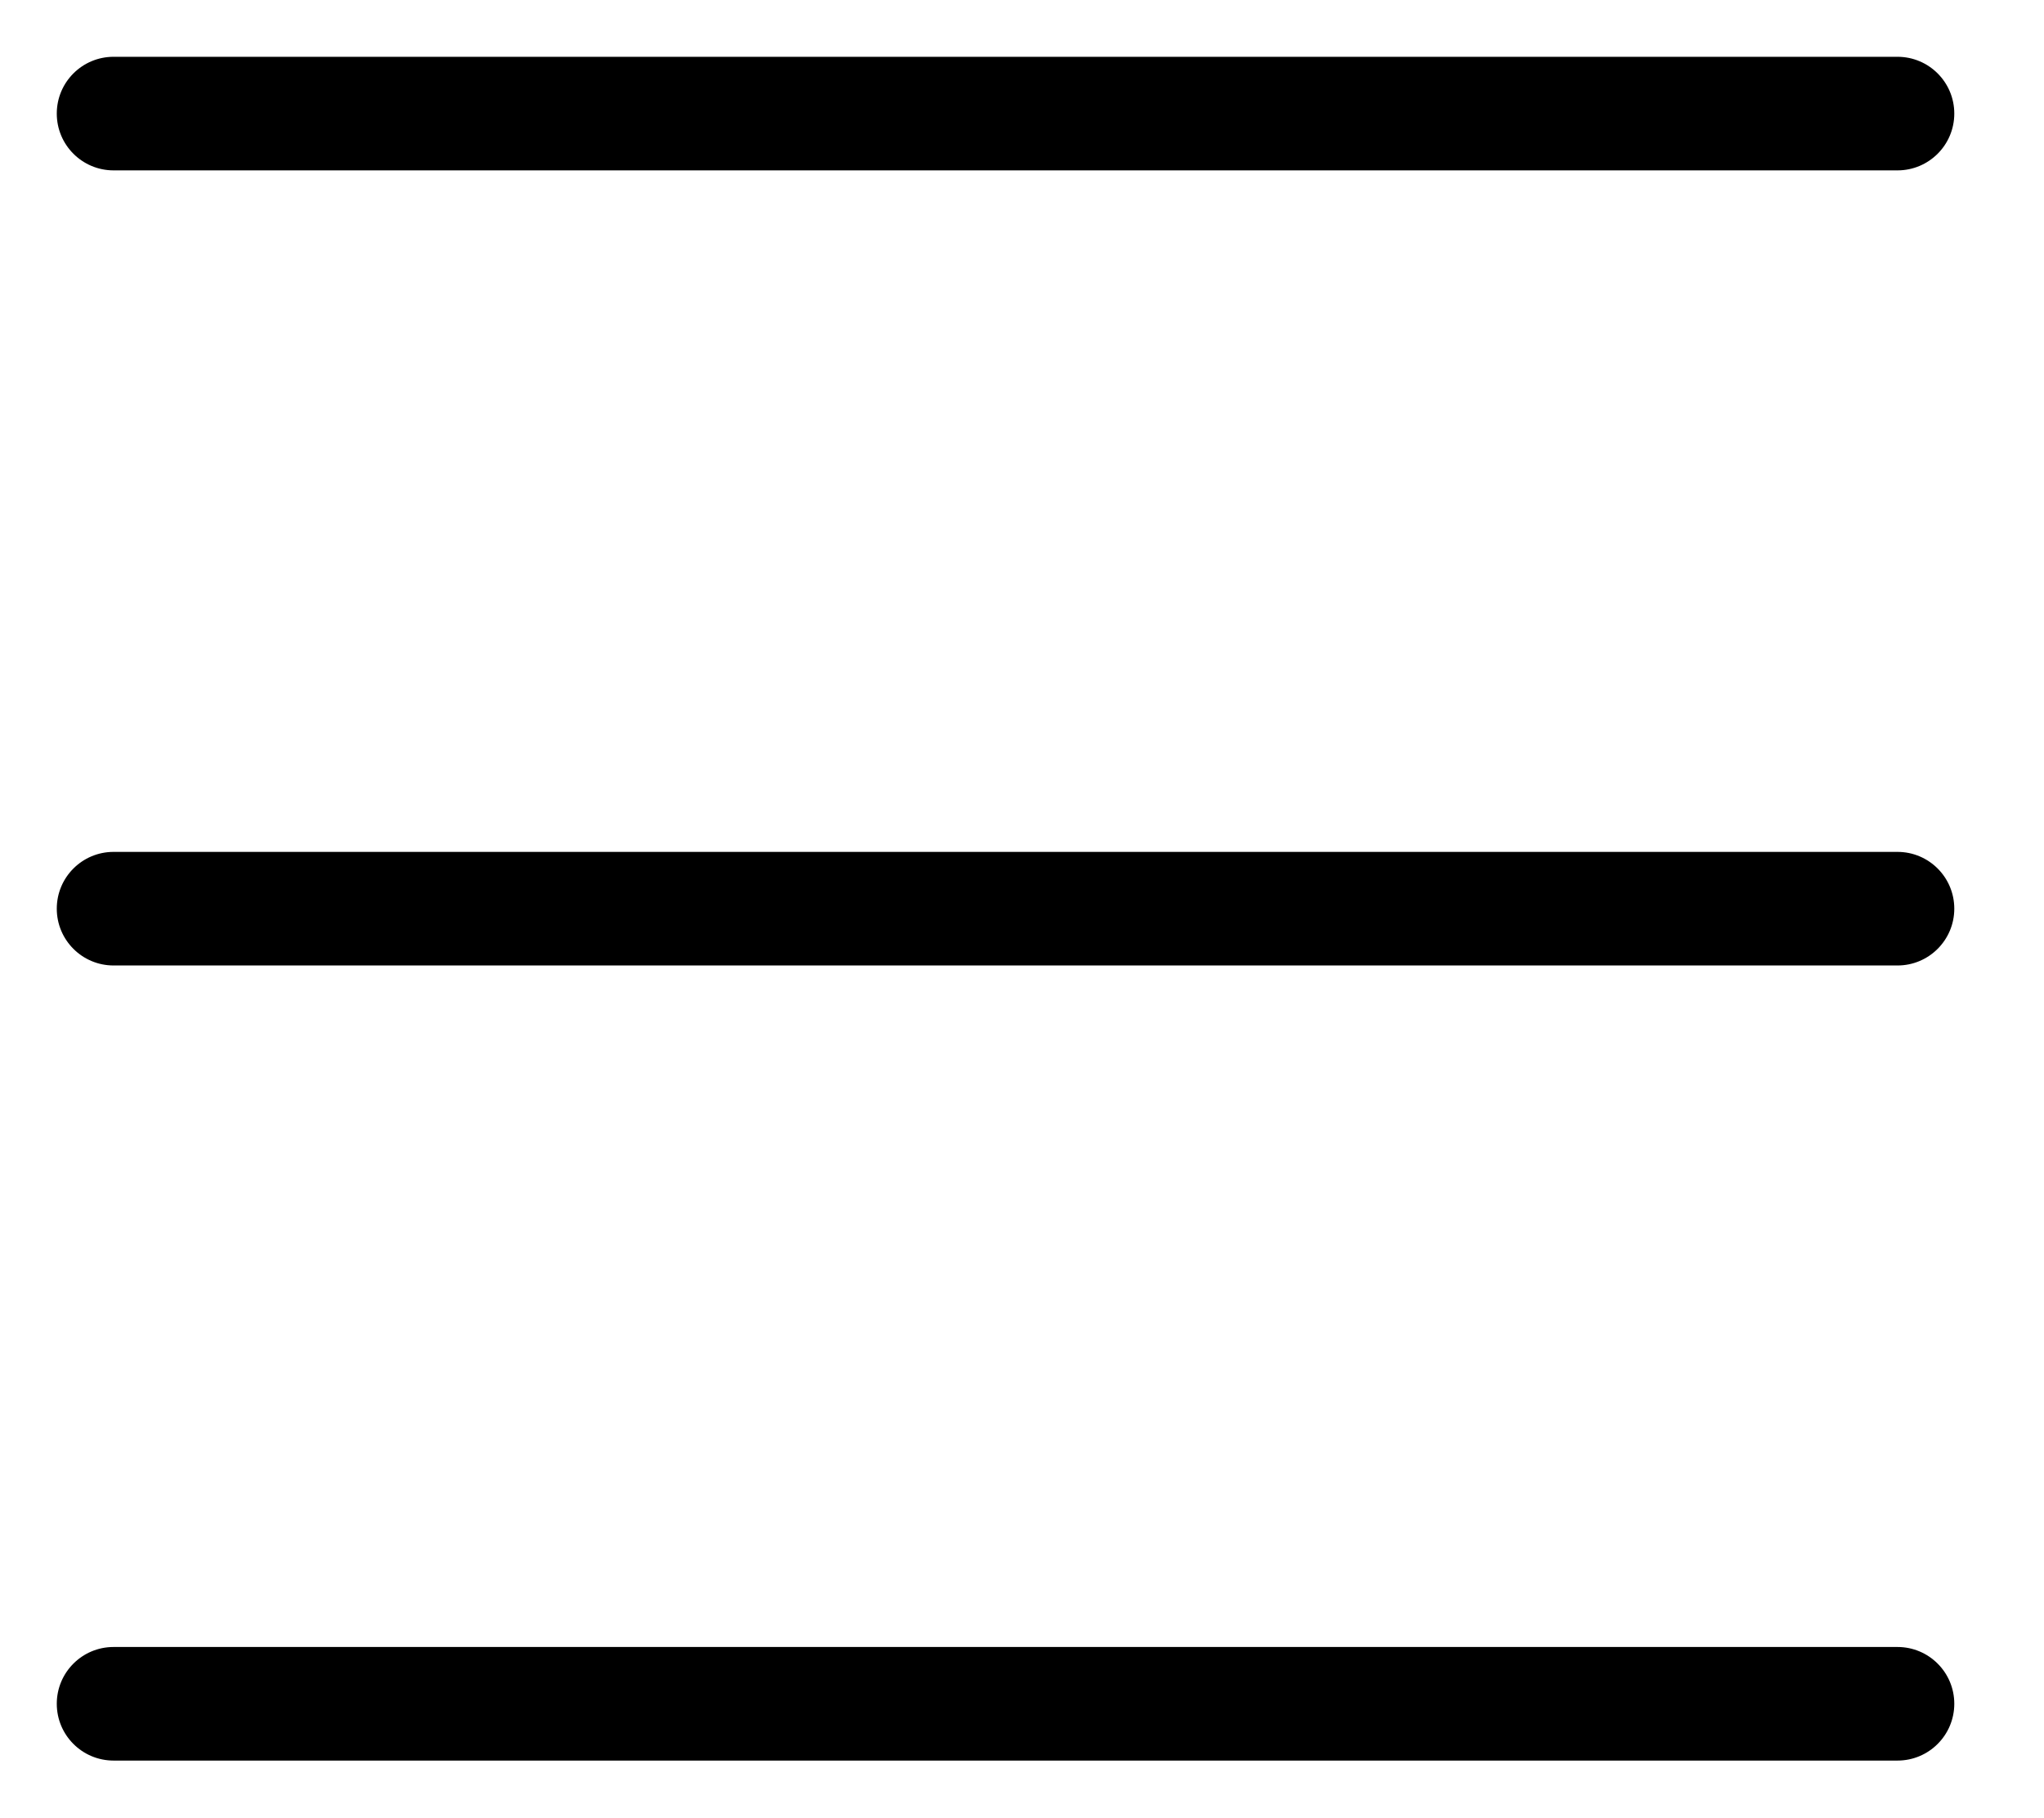
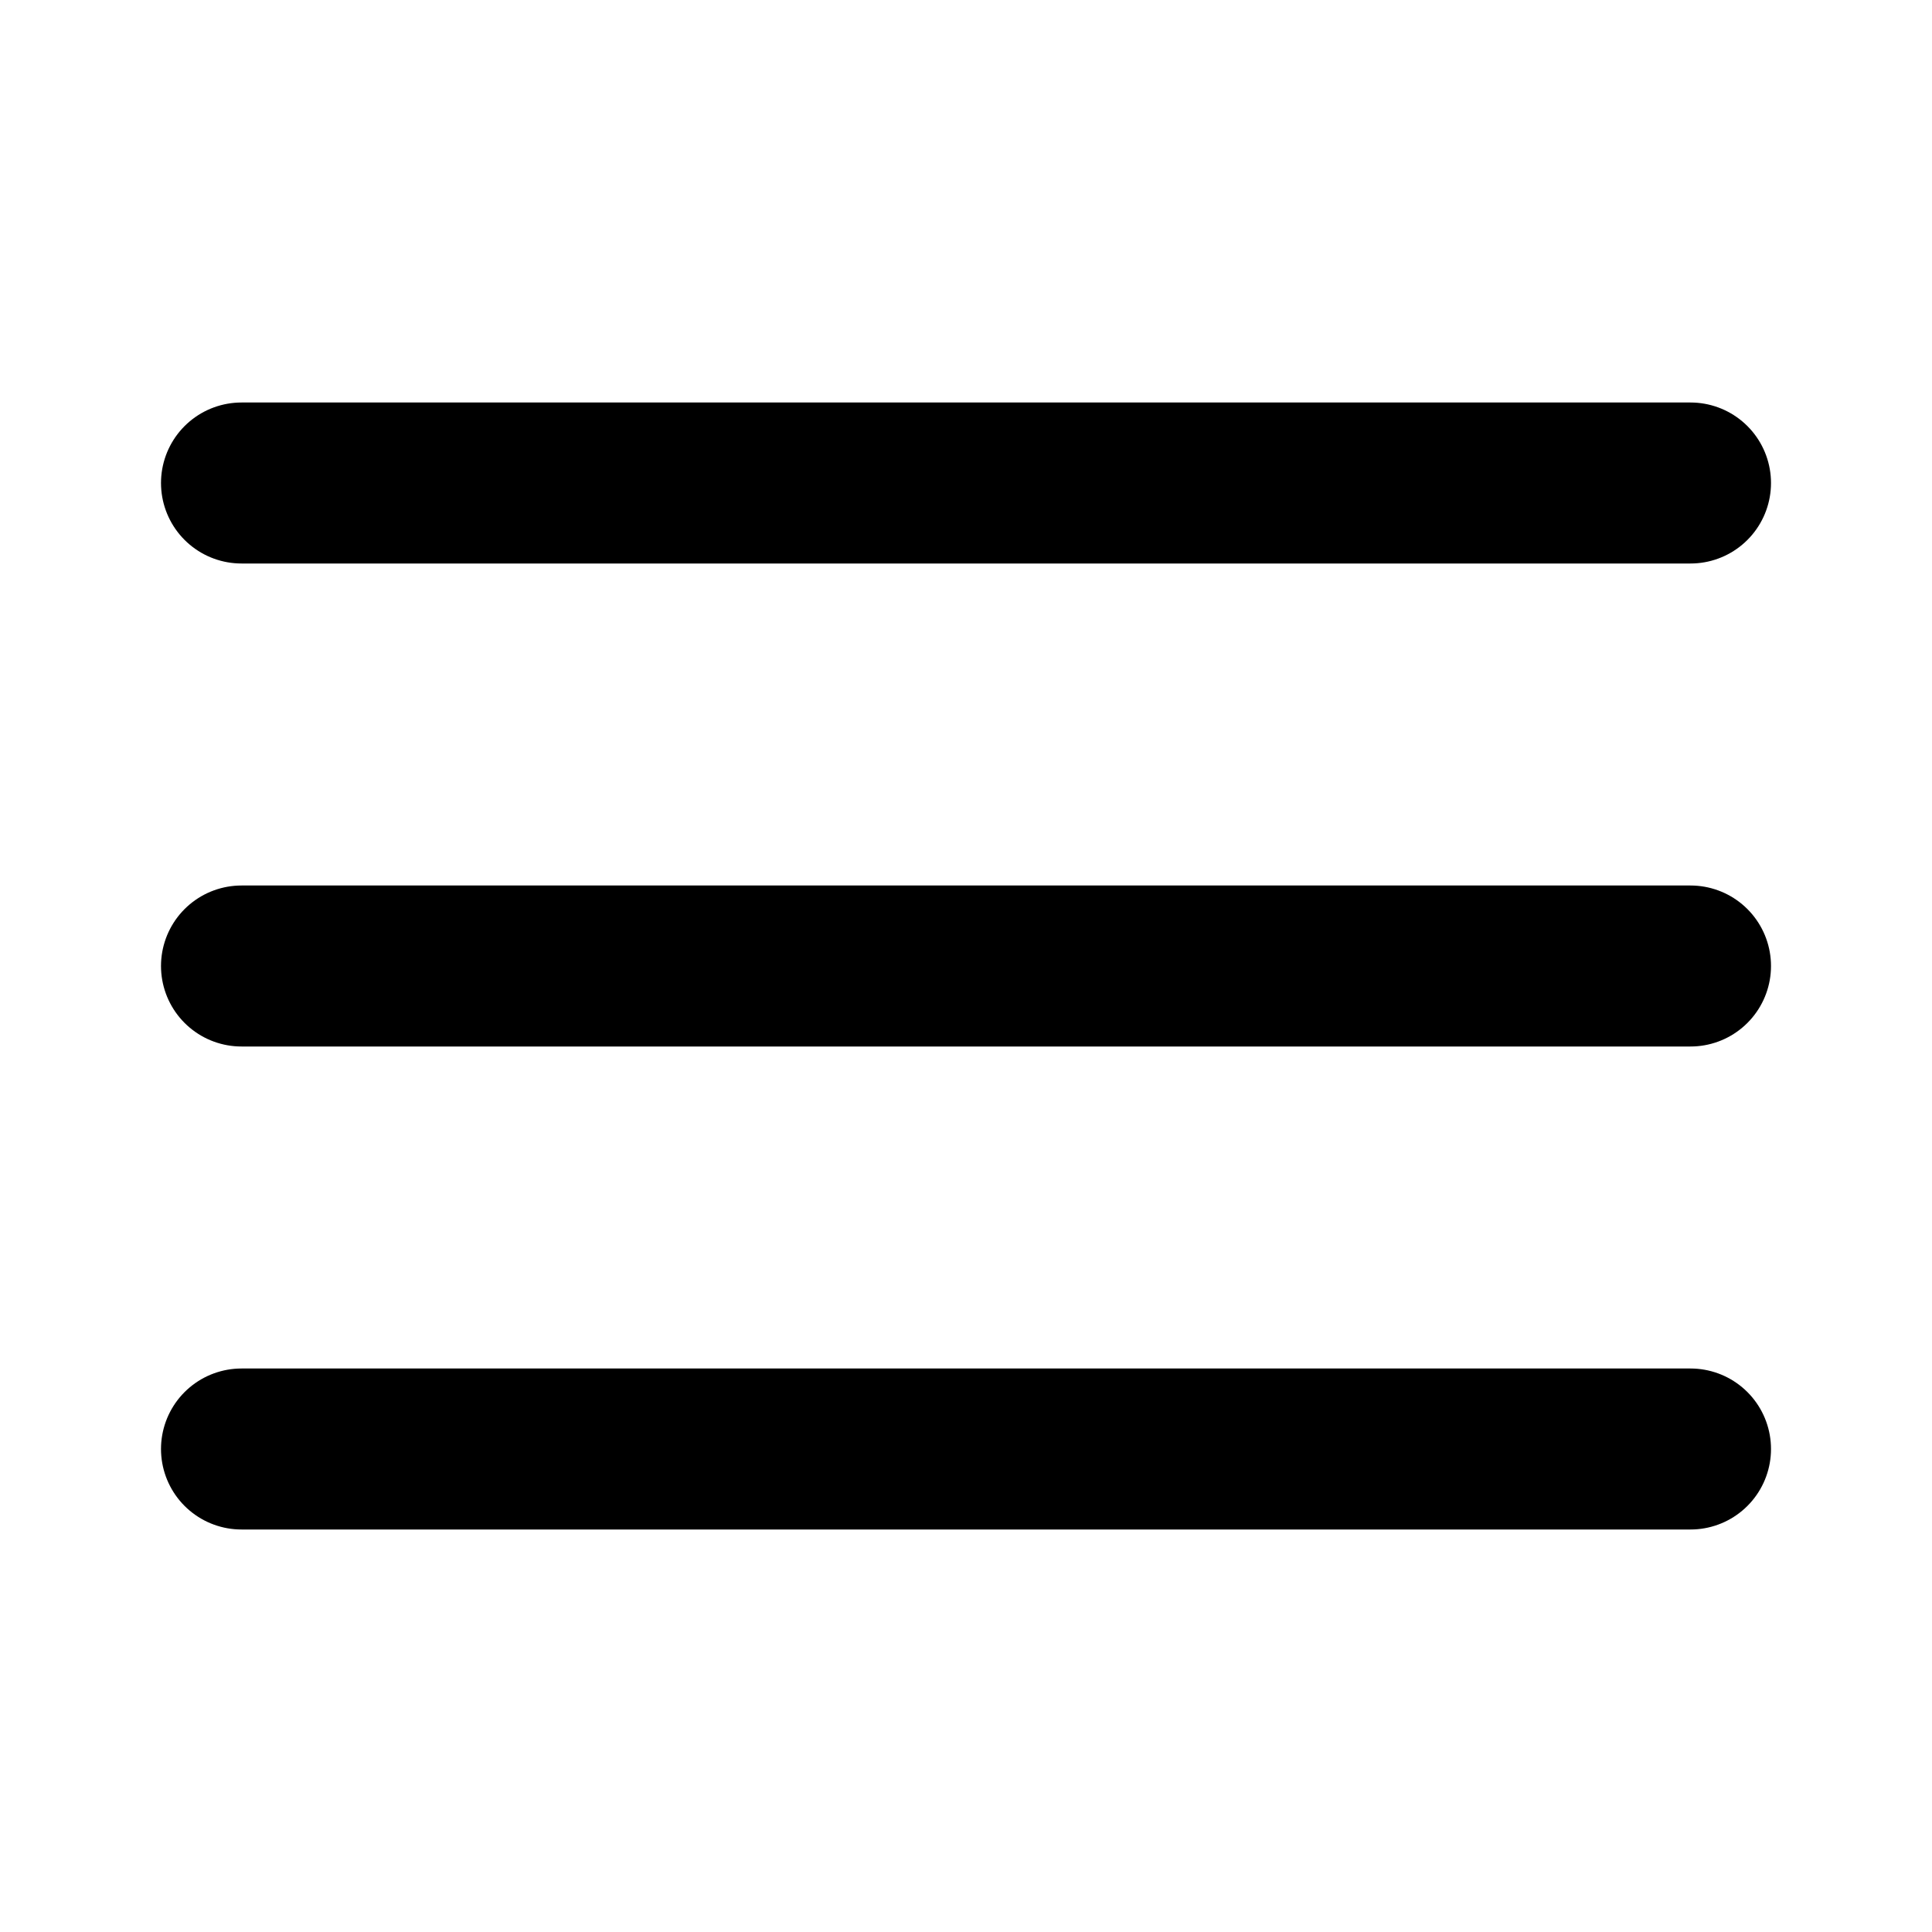
- <svg xmlns="http://www.w3.org/2000/svg" fill="none" class="icon icon-hamburger" viewBox="0 0 18 16">
-   <path fill="currentColor" d="M1 .5a.5.5 0 1 0 0 1h15.71a.5.5 0 0 0 0-1zM.5 8a.5.5 0 0 1 .5-.5h15.71a.5.5 0 0 1 0 1H1A.5.5 0 0 1 .5 8m0 7a.5.5 0 0 1 .5-.5h15.71a.5.5 0 0 1 0 1H1a.5.5 0 0 1-.5-.5" />
+ <svg xmlns="http://www.w3.org/2000/svg" viewBox="0 0 24 24" fill="none" stroke="currentColor" stroke-width="2" stroke-linecap="round" stroke-linejoin="round" class="icon icon-hamburger">
+   <line x1="3" y1="6" x2="21" y2="6" />
+   <line x1="3" y1="12" x2="21" y2="12" />
+   <line x1="3" y1="18" x2="21" y2="18" />
</svg>
